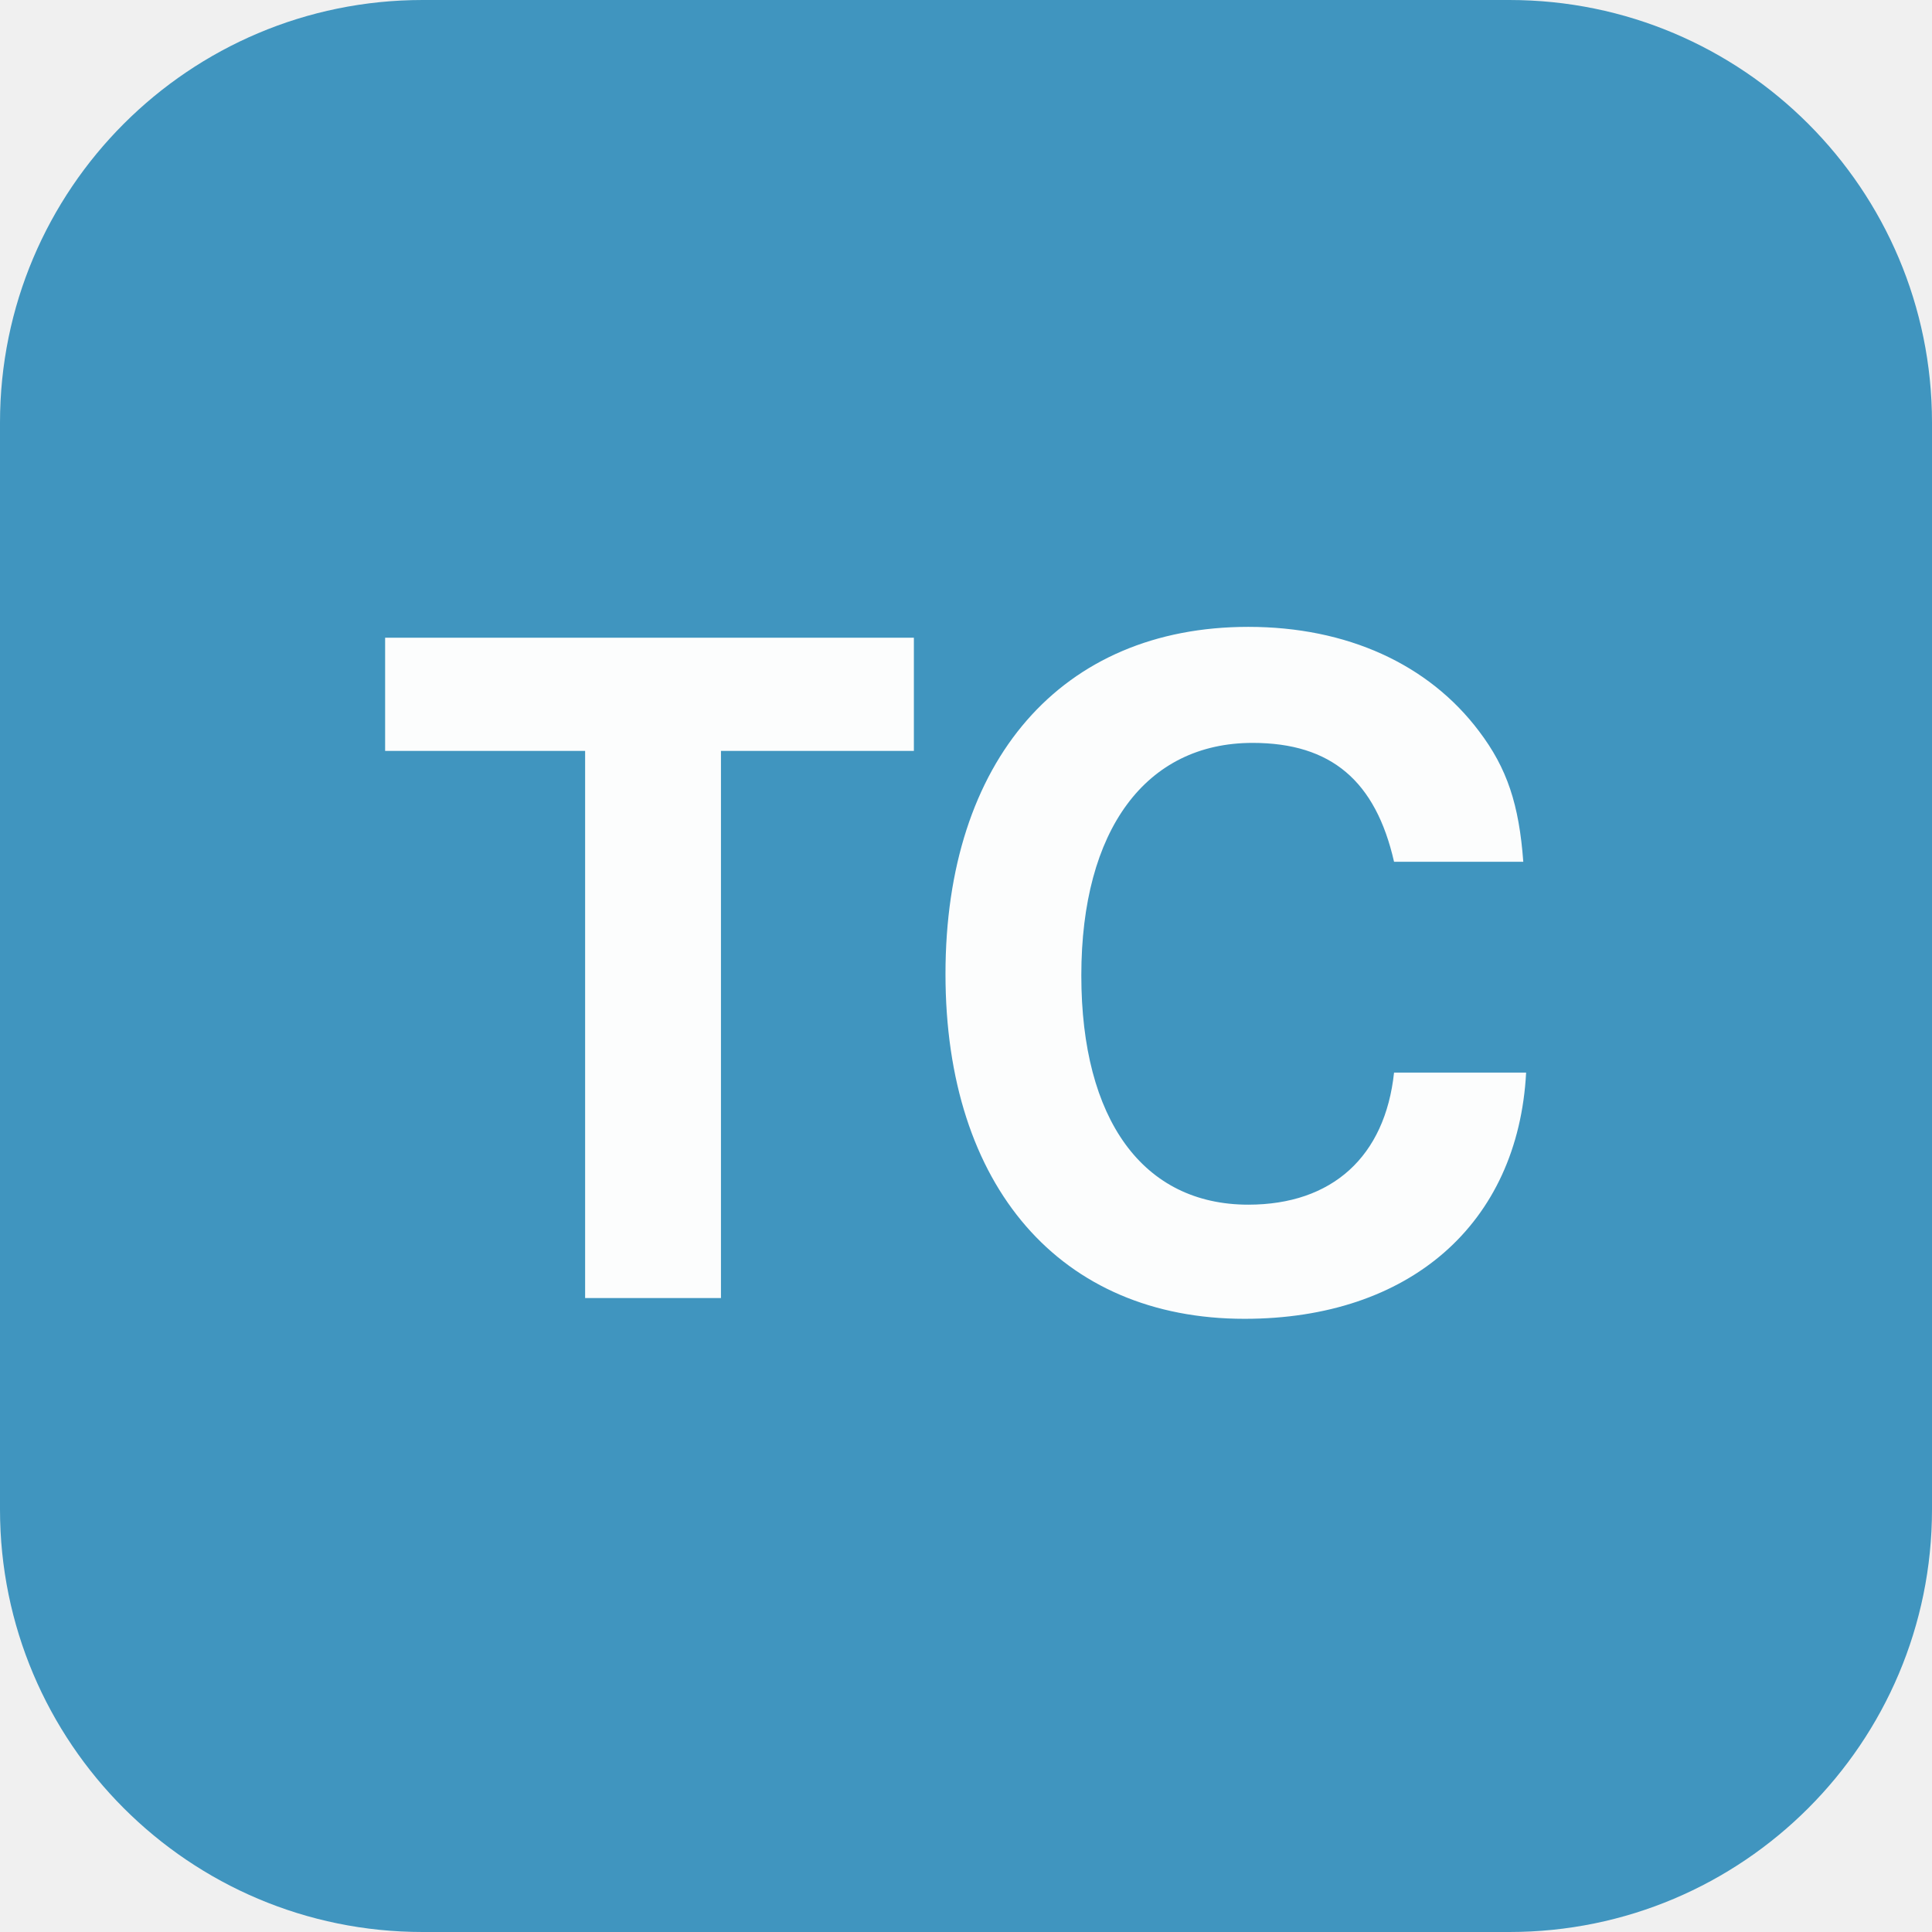
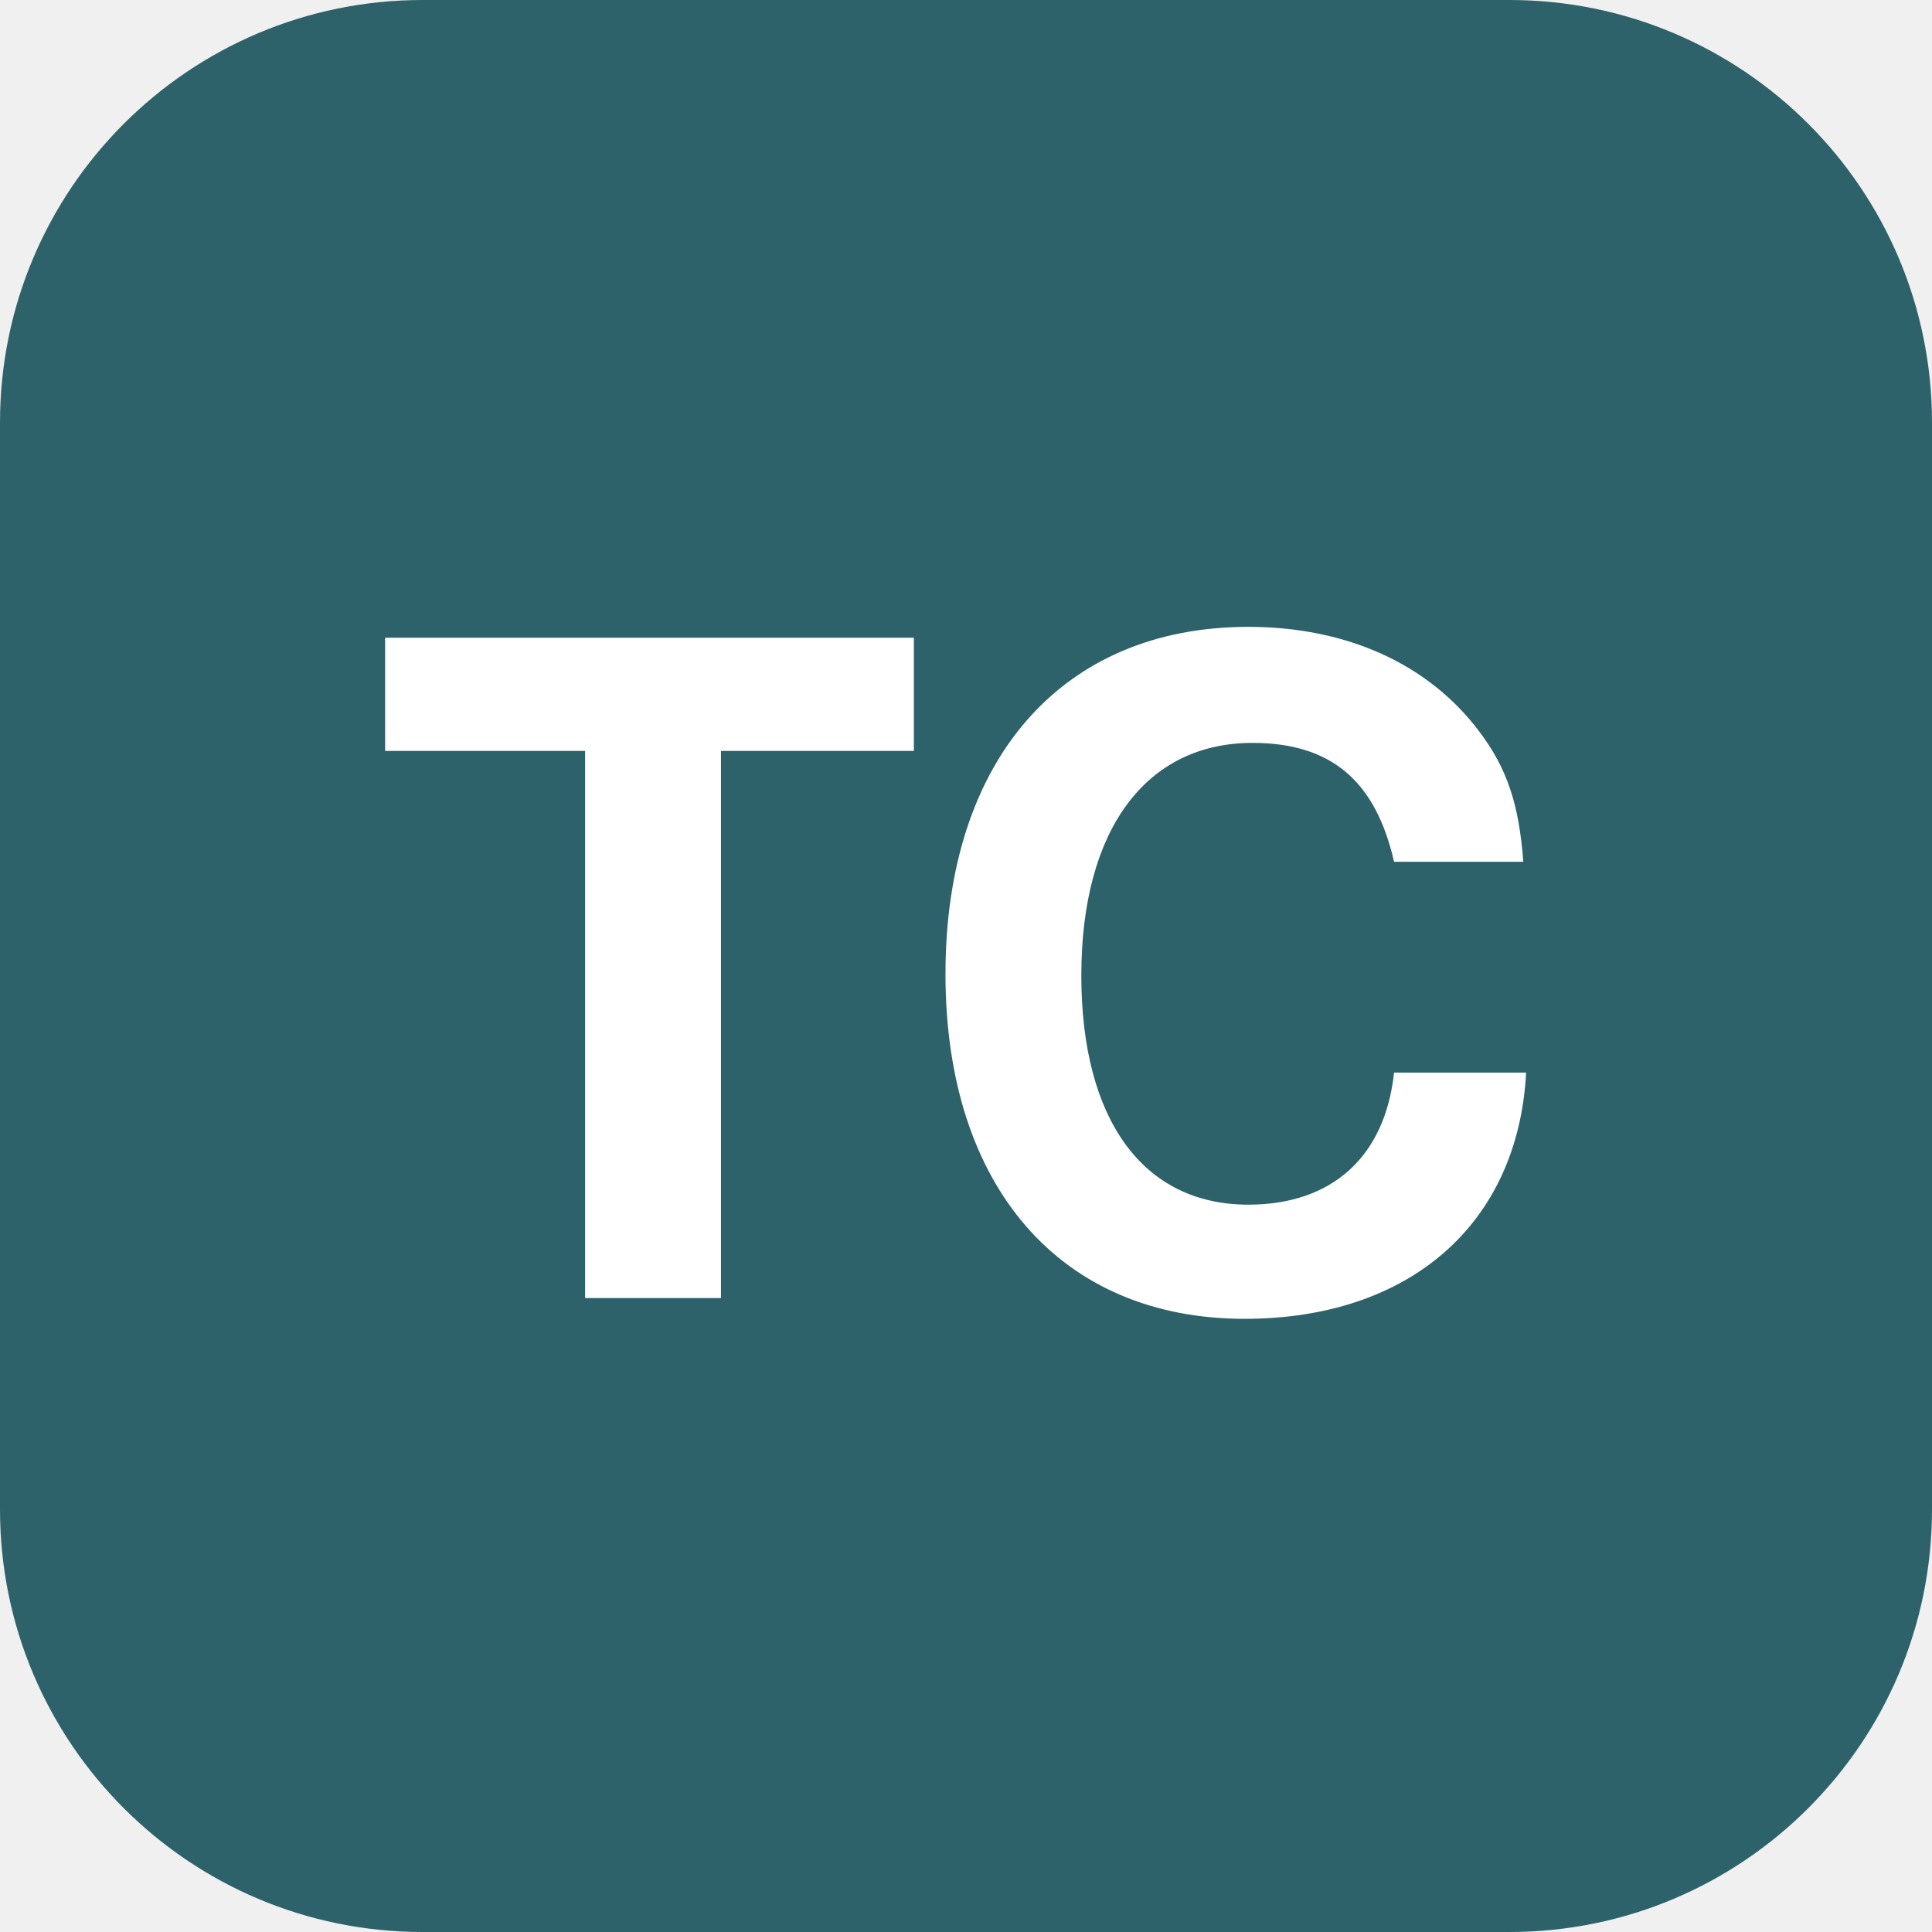
<svg xmlns="http://www.w3.org/2000/svg" viewBox="0 0 64 64" role="img" aria-label="TC">
-   <rect width="64" height="64" rx="14" fill="hsl(200, 50%, 50%)" />
-   <text x="32" y="43" text-anchor="middle" font-family="Poppins, Segoe UI, Helvetica, Arial, sans-serif" font-size="30" font-weight="600" fill="hsl(200, 15%, 99%)">TC</text>
+   <rect width="64" height="64" rx="14" fill="#2D626A" />
+   <text x="32" y="43" text-anchor="middle" font-family="Anuphan, Segoe UI, Helvetica, Arial, sans-serif" font-size="30" font-weight="600" fill="#FFFFFF">TC</text>
</svg>
